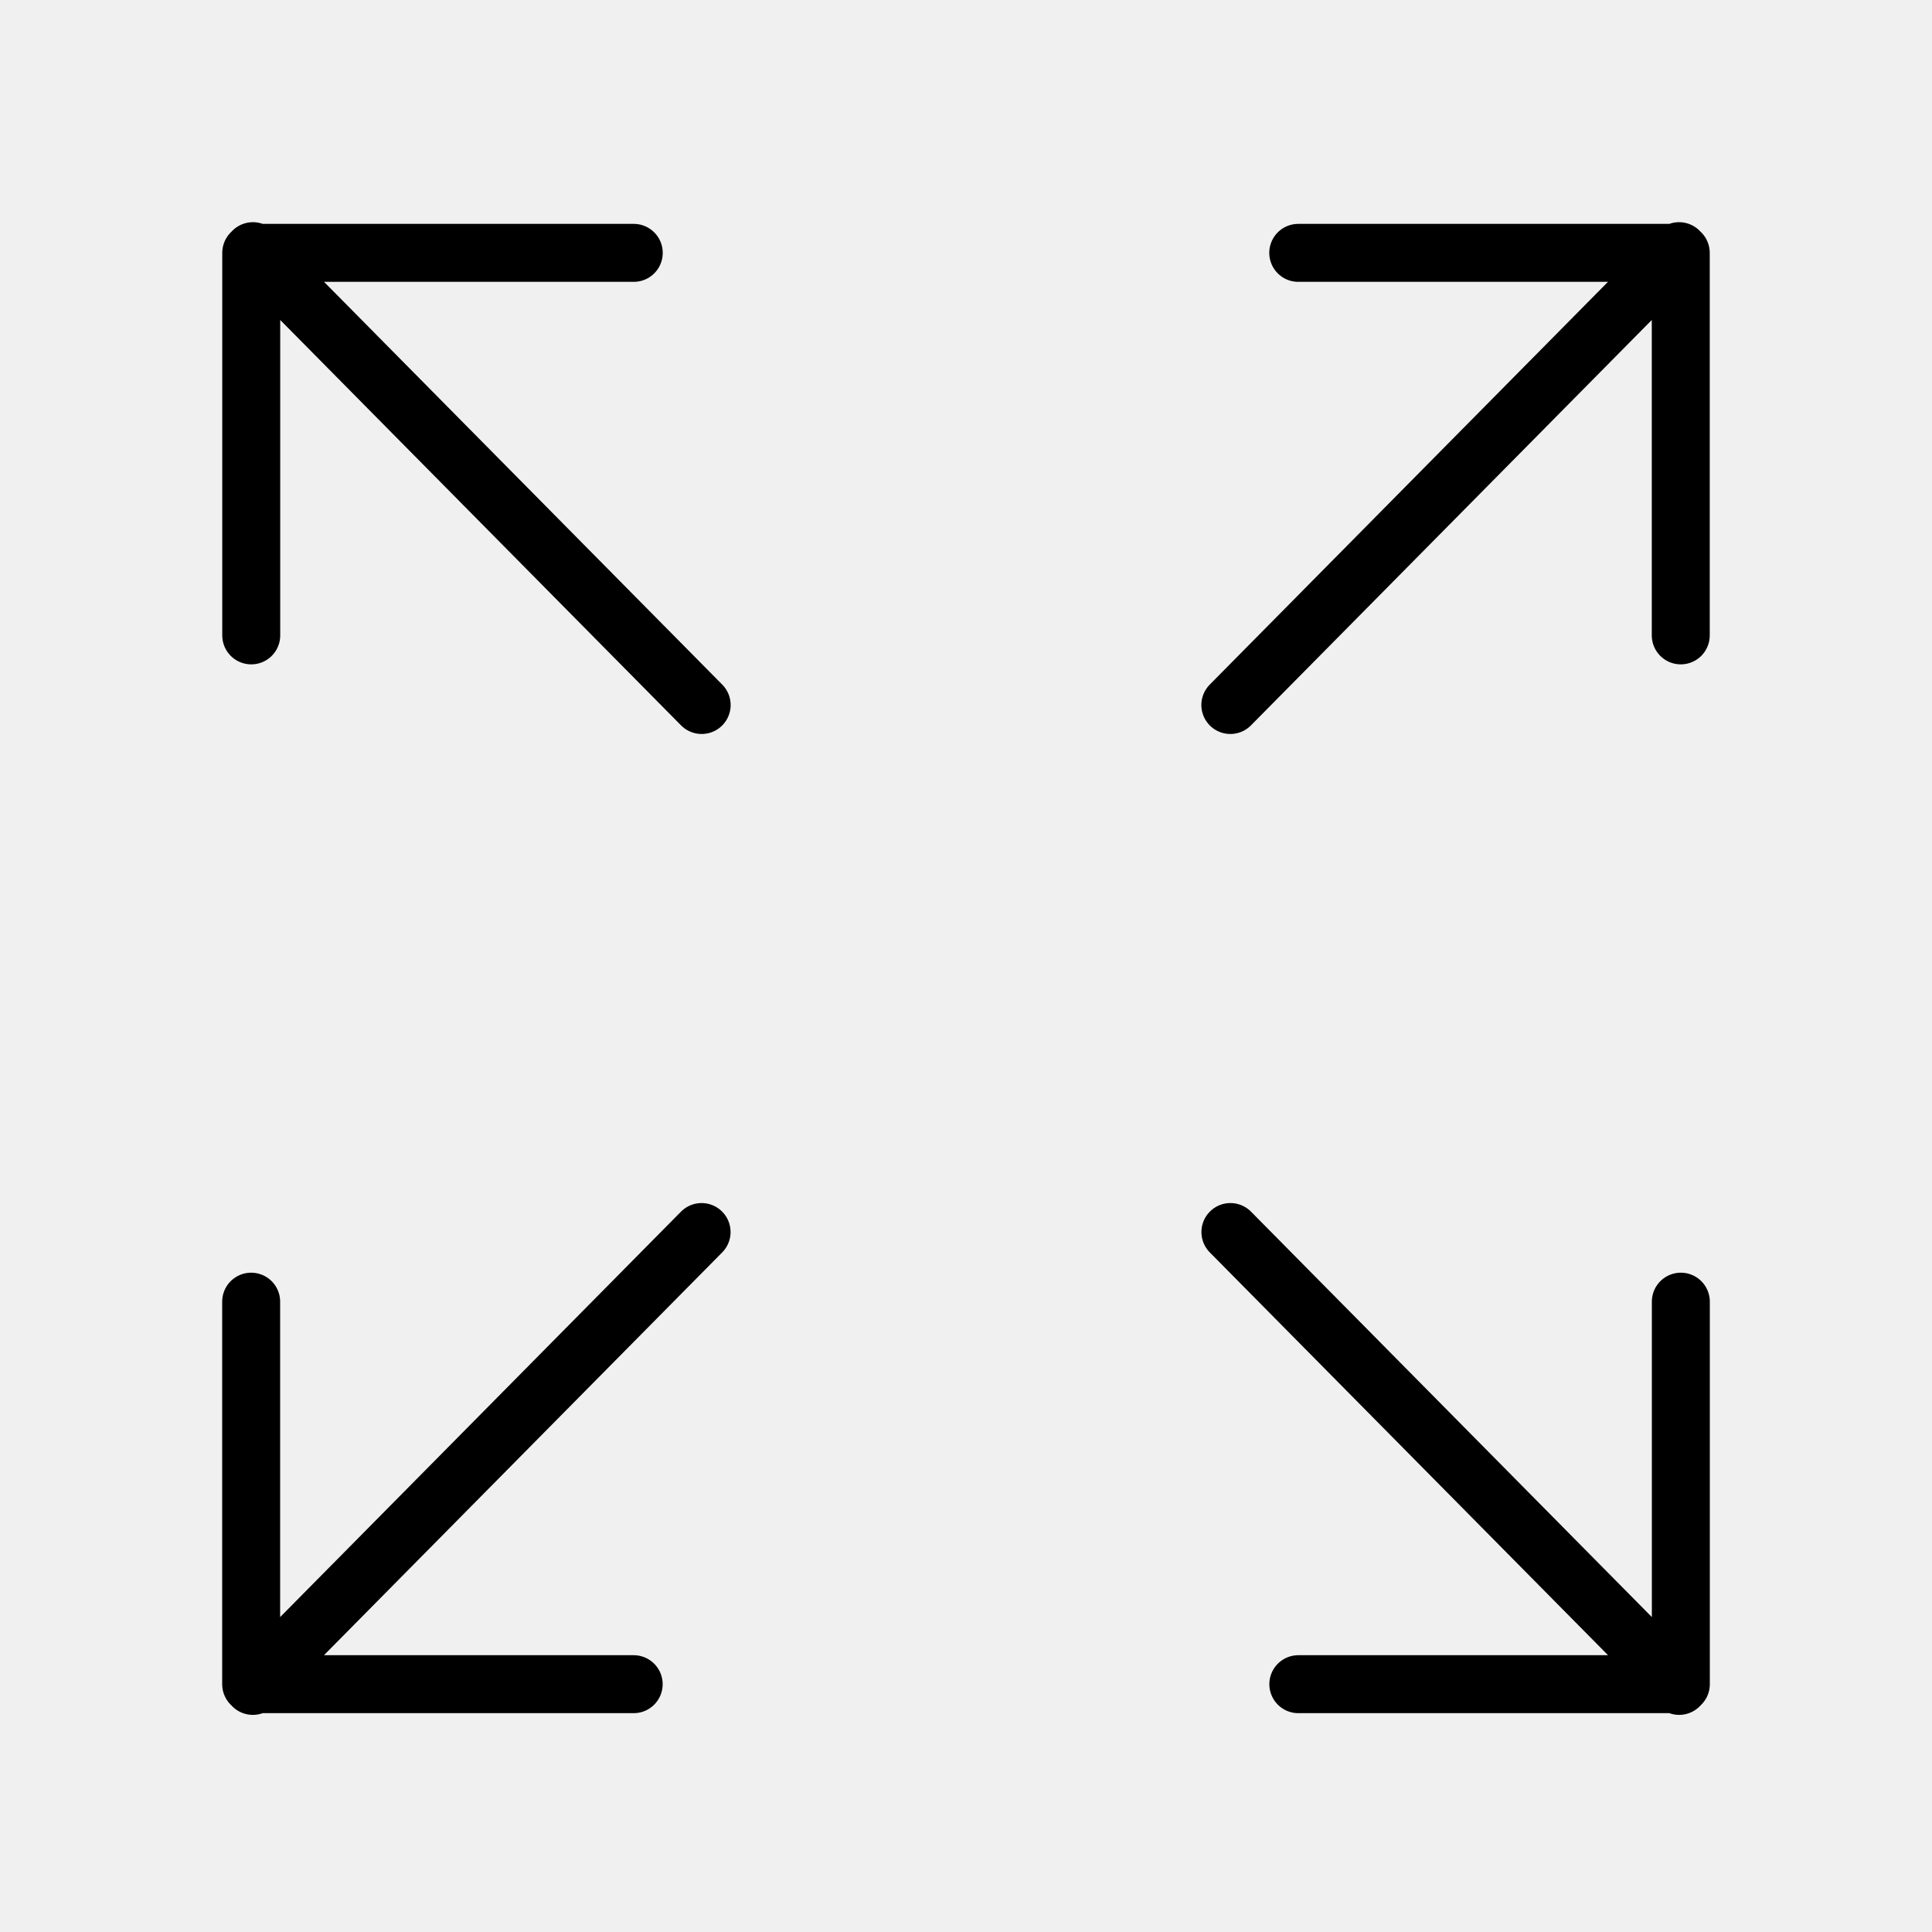
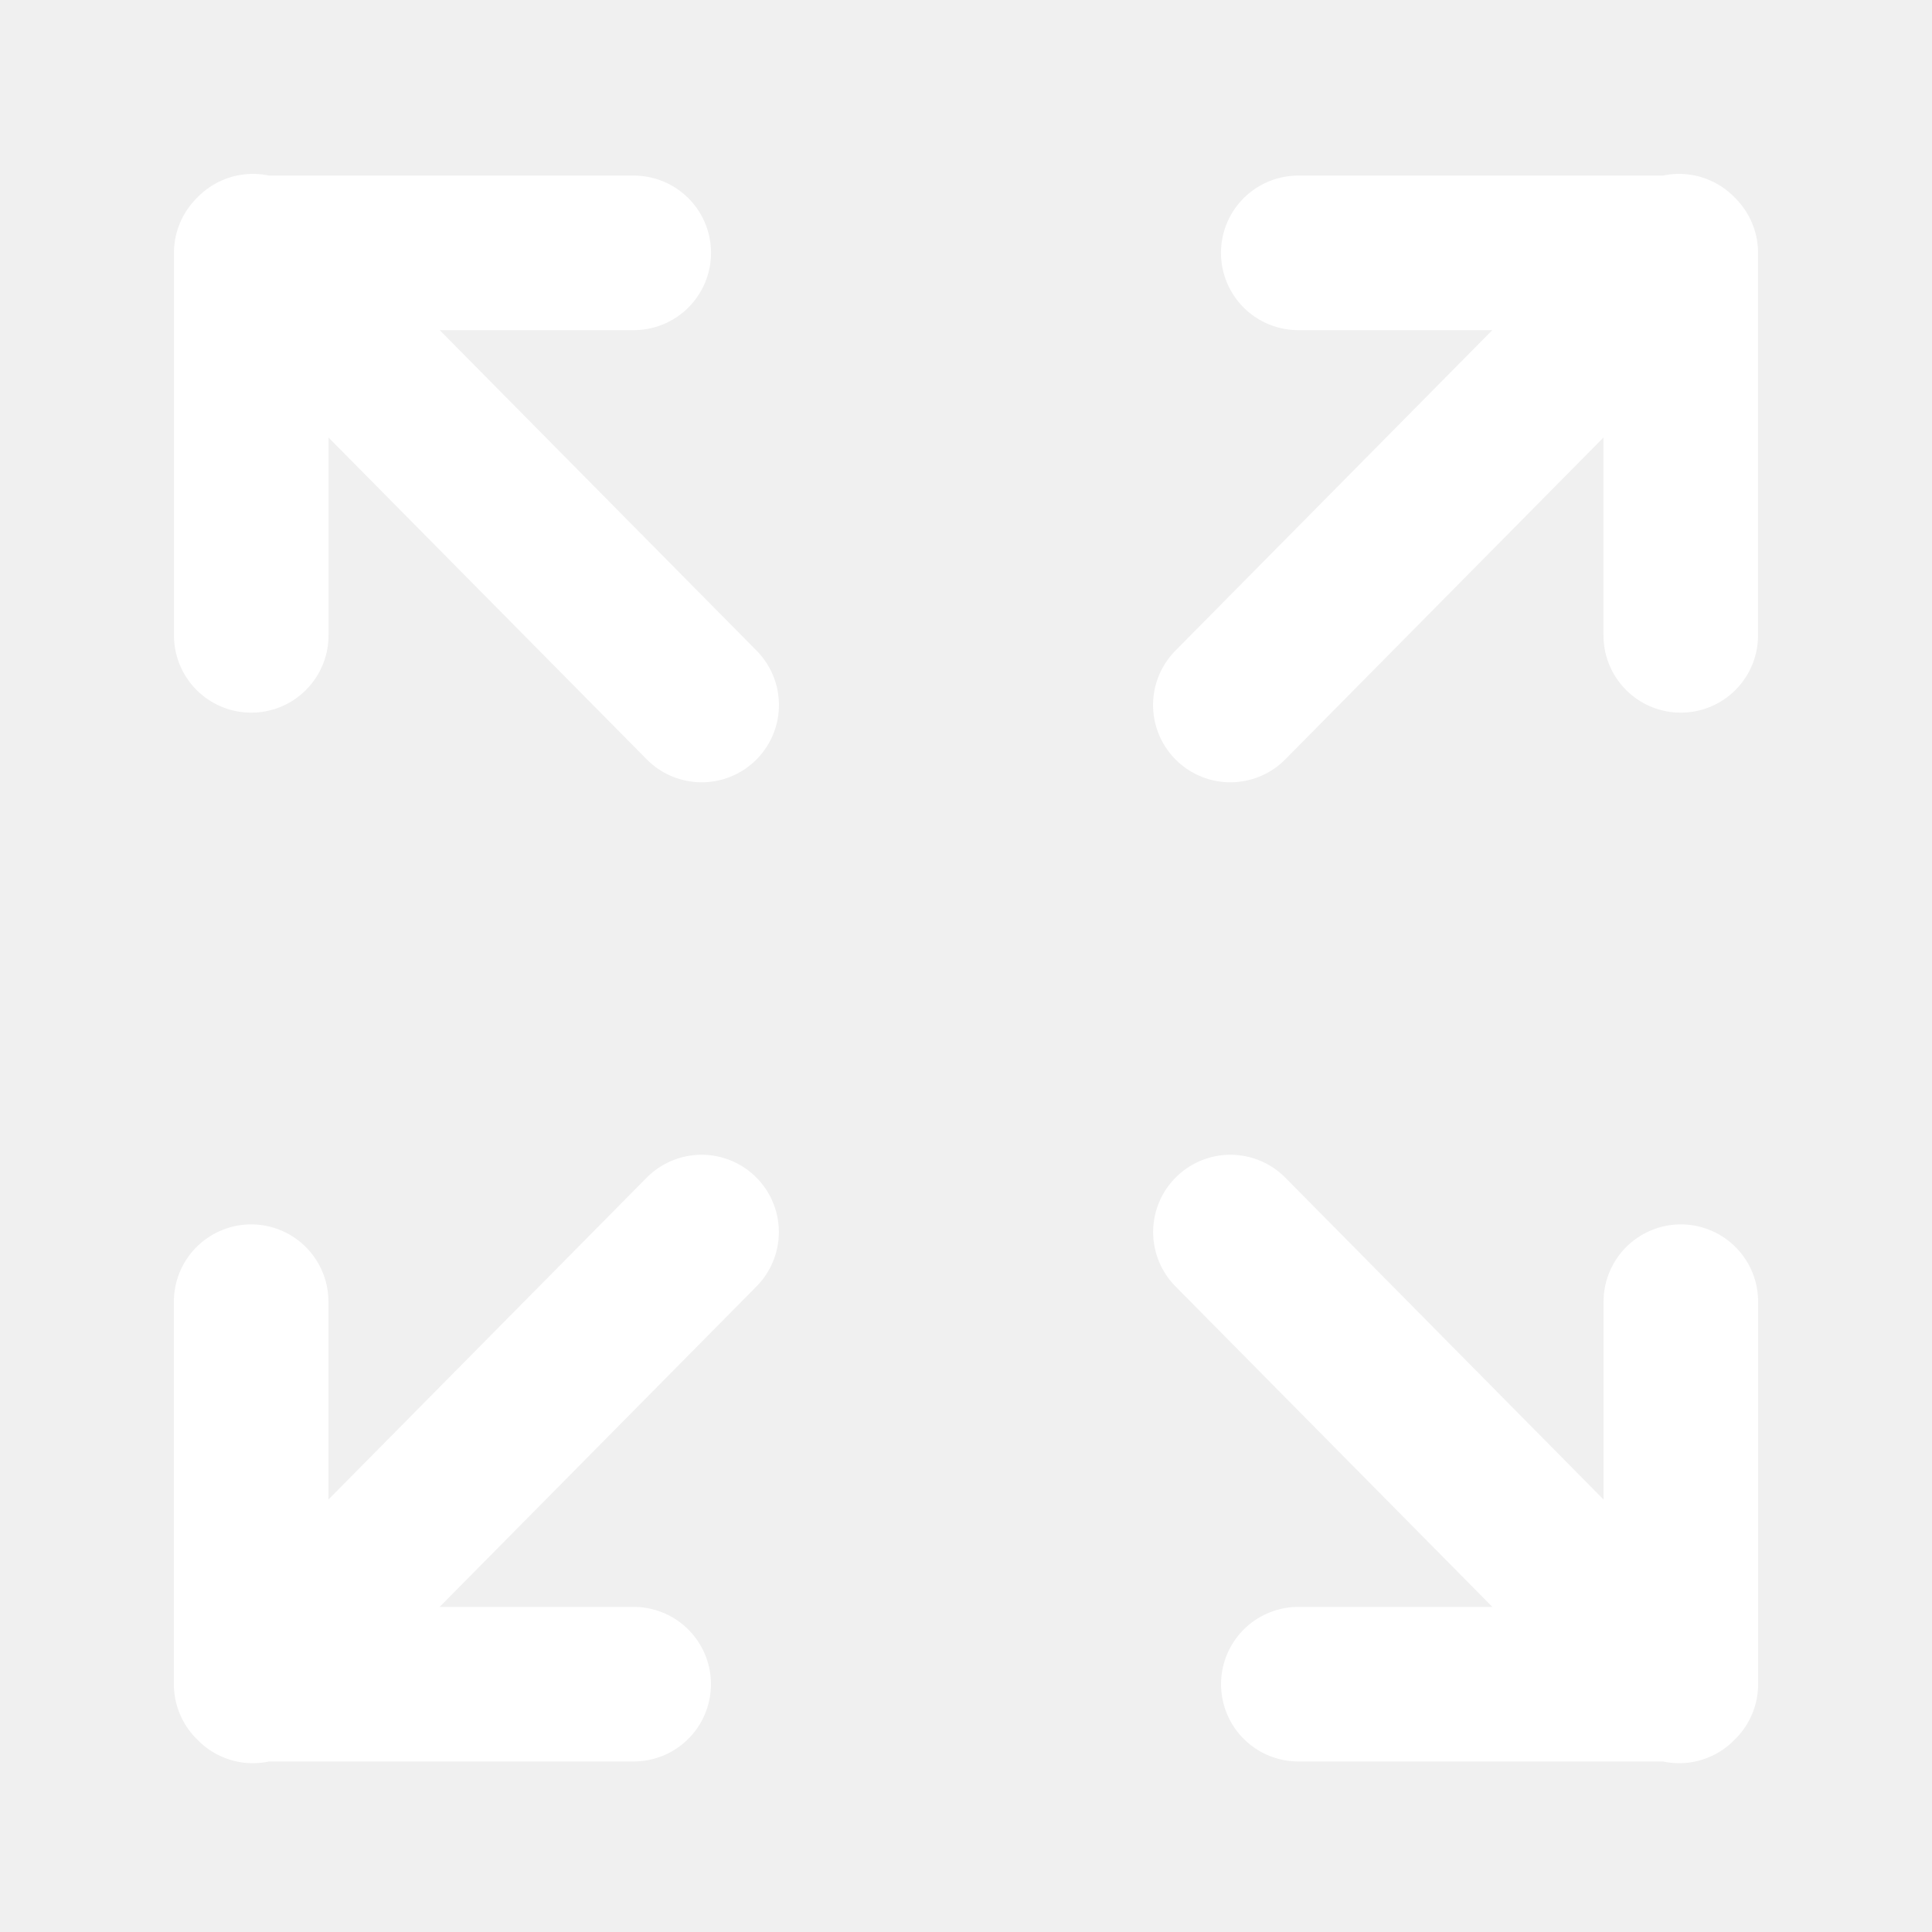
<svg xmlns="http://www.w3.org/2000/svg" class="icon" viewBox="0 0 100 100" version="1.1">
-   <path d="M67.201,87.173 L87,87.173 L87,67.374 M86.912,87.262 L63.686,63.77 M32.803,13.088 L13.004,13.088 L13.004,32.887 M13.092,13 L36.318,36.491 M32.799,87.173 L13,87.173 L13,67.374 M13.088,87.262 L36.314,63.77 M67.197,13.088 L86.996,13.088 L86.996,32.887 M86.908,13 L63.682,36.491" fill="none" fill-rule="evenodd" stroke-linecap="round" stroke-linejoin="round" stroke="#000000" stroke-width="3" />
+   <path d="M67.201,87.173 L87,87.173 L87,67.374 M86.912,87.262 L63.686,63.77 M32.803,13.088 L13.004,13.088 L13.004,32.887 M13.092,13 L36.318,36.491 M32.799,87.173 L13,87.173 L13,67.374 M13.088,87.262 L36.314,63.77 M67.197,13.088 L86.996,13.088 L86.996,32.887 M86.908,13 L63.682,36.491" fill="none" stroke-linecap="round" stroke-linejoin="round" stroke="#ffffff" stroke-width="8" />
</svg>
